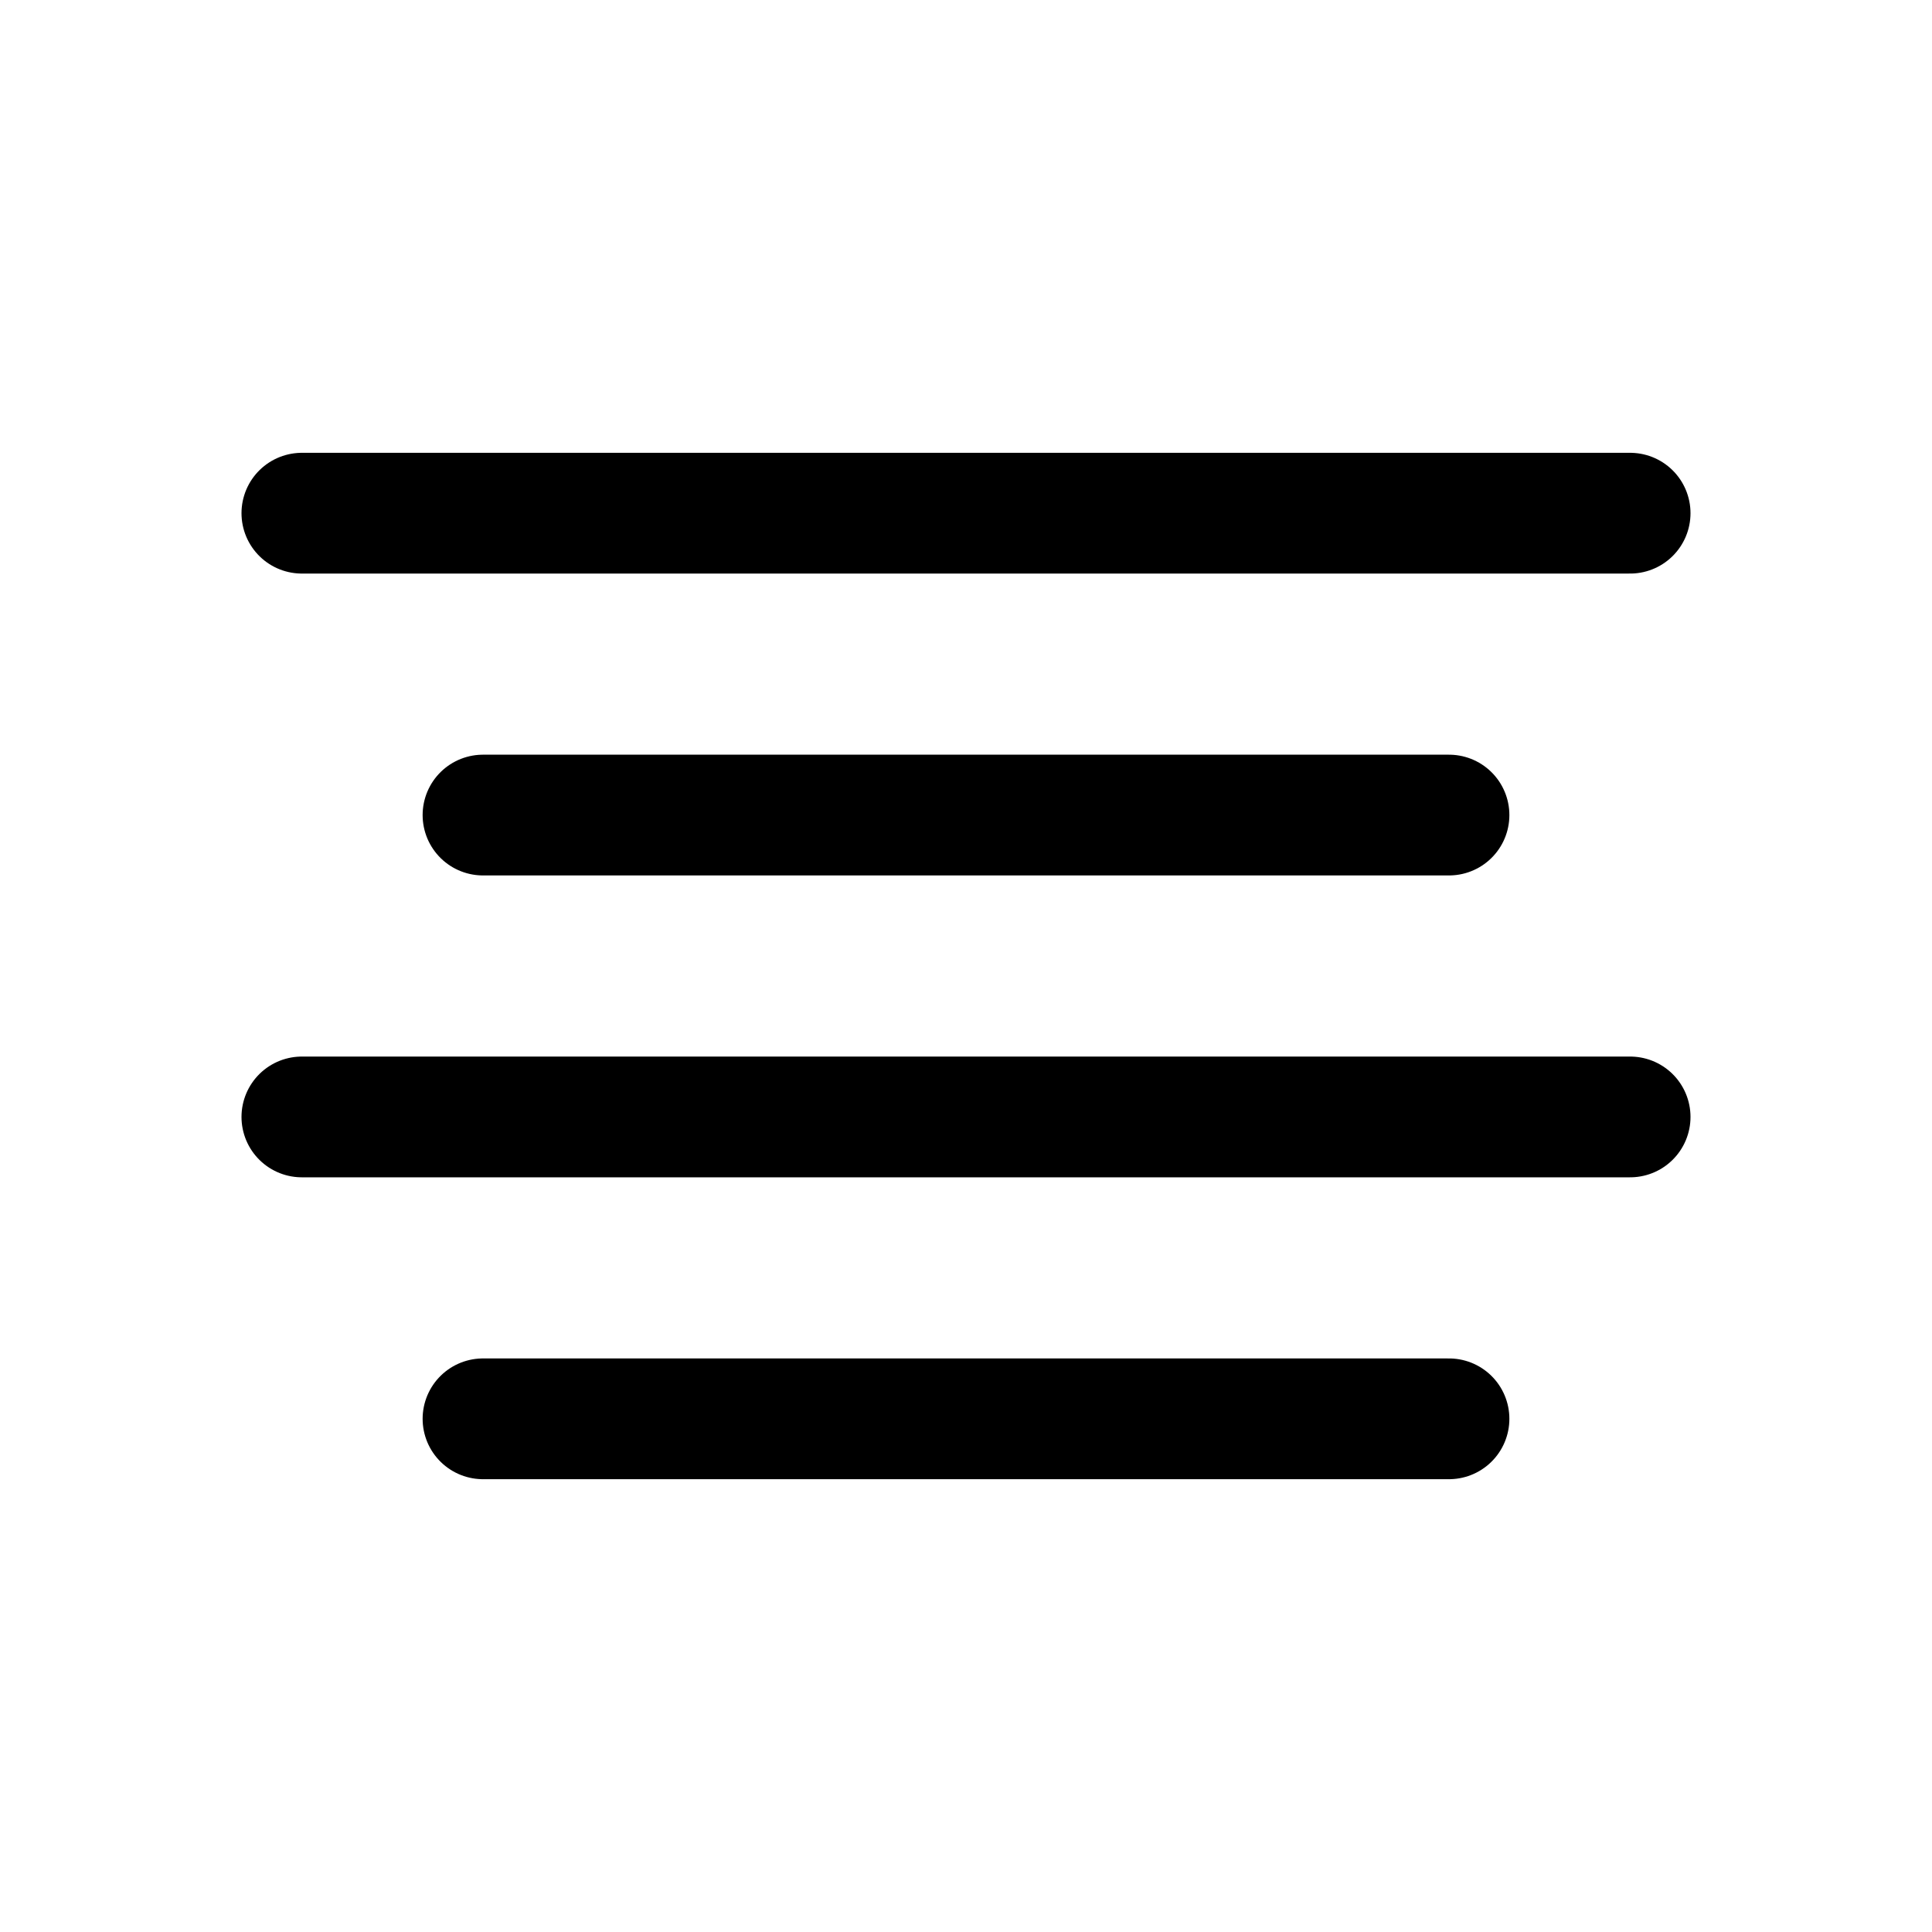
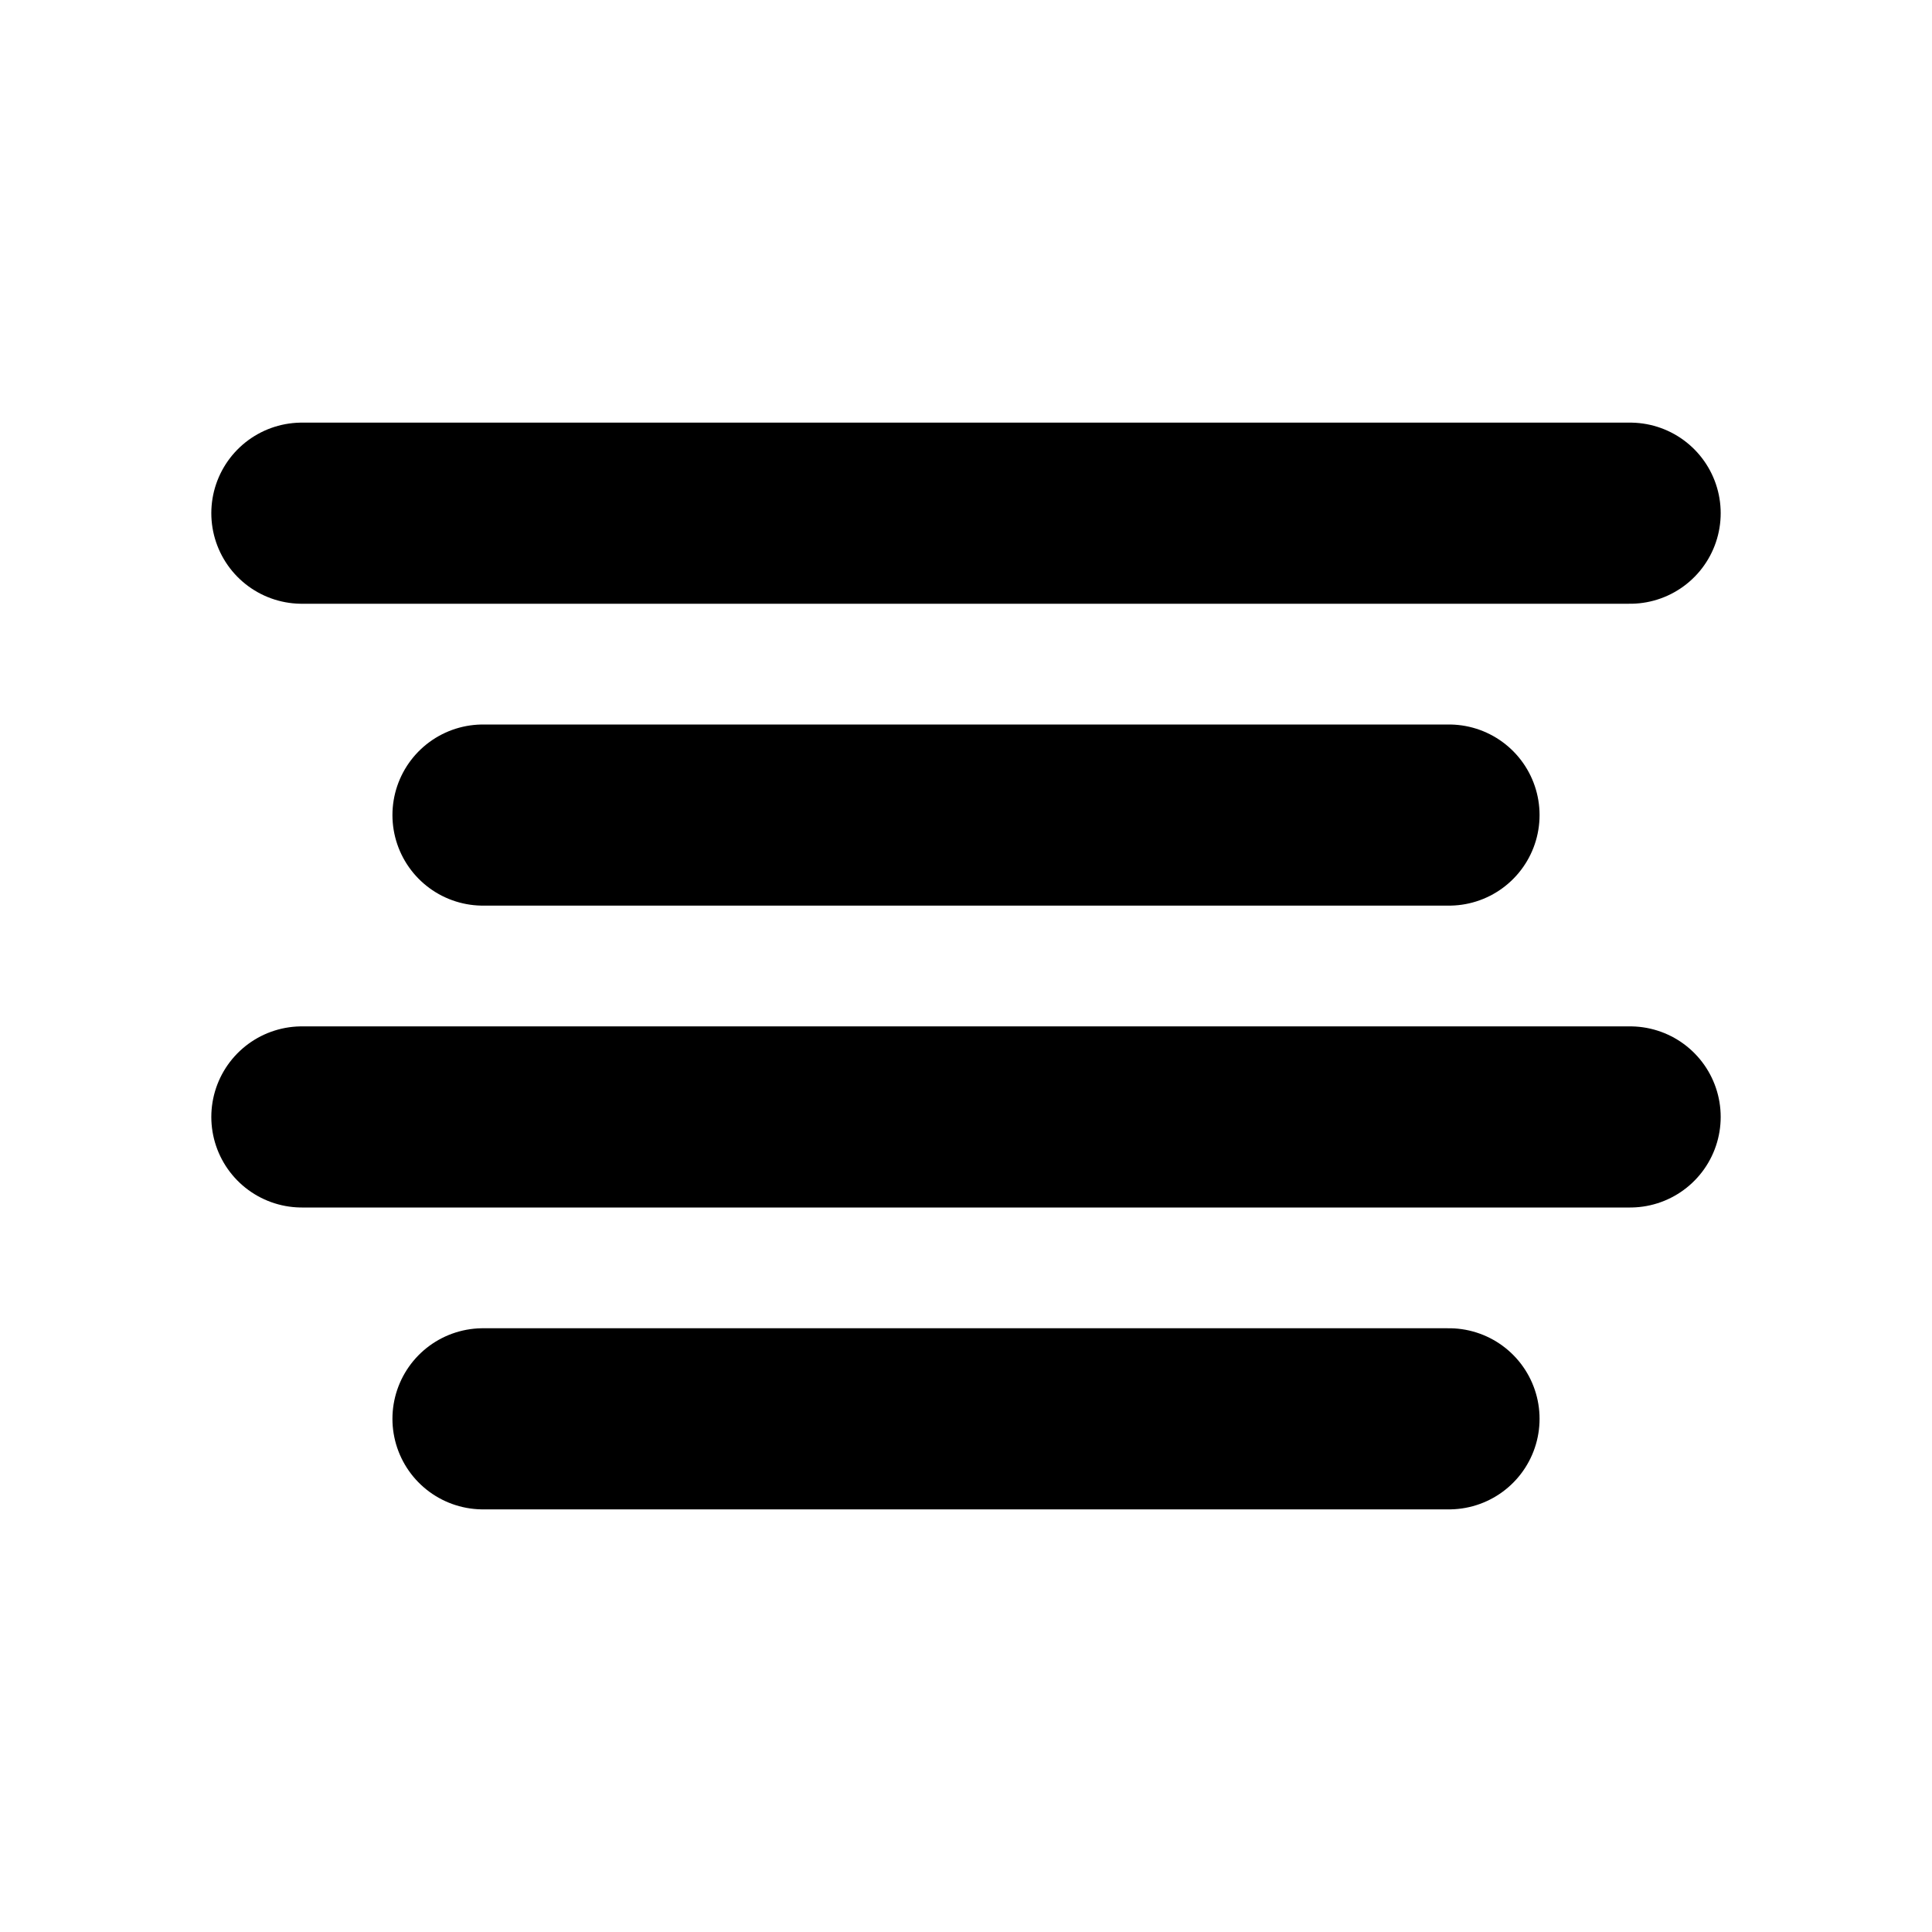
<svg xmlns="http://www.w3.org/2000/svg" viewBox="0 0 256 256">
  <rect width="256" height="256" fill="none" />
-   <line x1="40" y1="68" x2="216" y2="68" fill="none" stroke="#000" stroke-linecap="round" stroke-linejoin="round" stroke-width="16" />
-   <line x1="64" y1="108" x2="192" y2="108" fill="none" stroke="#000" stroke-linecap="round" stroke-linejoin="round" stroke-width="16" />
-   <line x1="40" y1="148" x2="216" y2="148" fill="none" stroke="#000" stroke-linecap="round" stroke-linejoin="round" stroke-width="16" />
-   <line x1="64" y1="188" x2="192" y2="188" fill="none" stroke="#000" stroke-linecap="round" stroke-linejoin="round" stroke-width="16" />
+   <line x1="40" y1="68" x2="216" y2="68" fill="none" stroke="#000" stroke-linecap="round" stroke-linejoin="round" stroke-width="24" />
+   <line x1="64" y1="108" x2="192" y2="108" fill="none" stroke="#000" stroke-linecap="round" stroke-linejoin="round" stroke-width="24" />
+   <line x1="40" y1="148" x2="216" y2="148" fill="none" stroke="#000" stroke-linecap="round" stroke-linejoin="round" stroke-width="24" />
+   <line x1="64" y1="188" x2="192" y2="188" fill="none" stroke="#000" stroke-linecap="round" stroke-linejoin="round" stroke-width="24" />
</svg>
